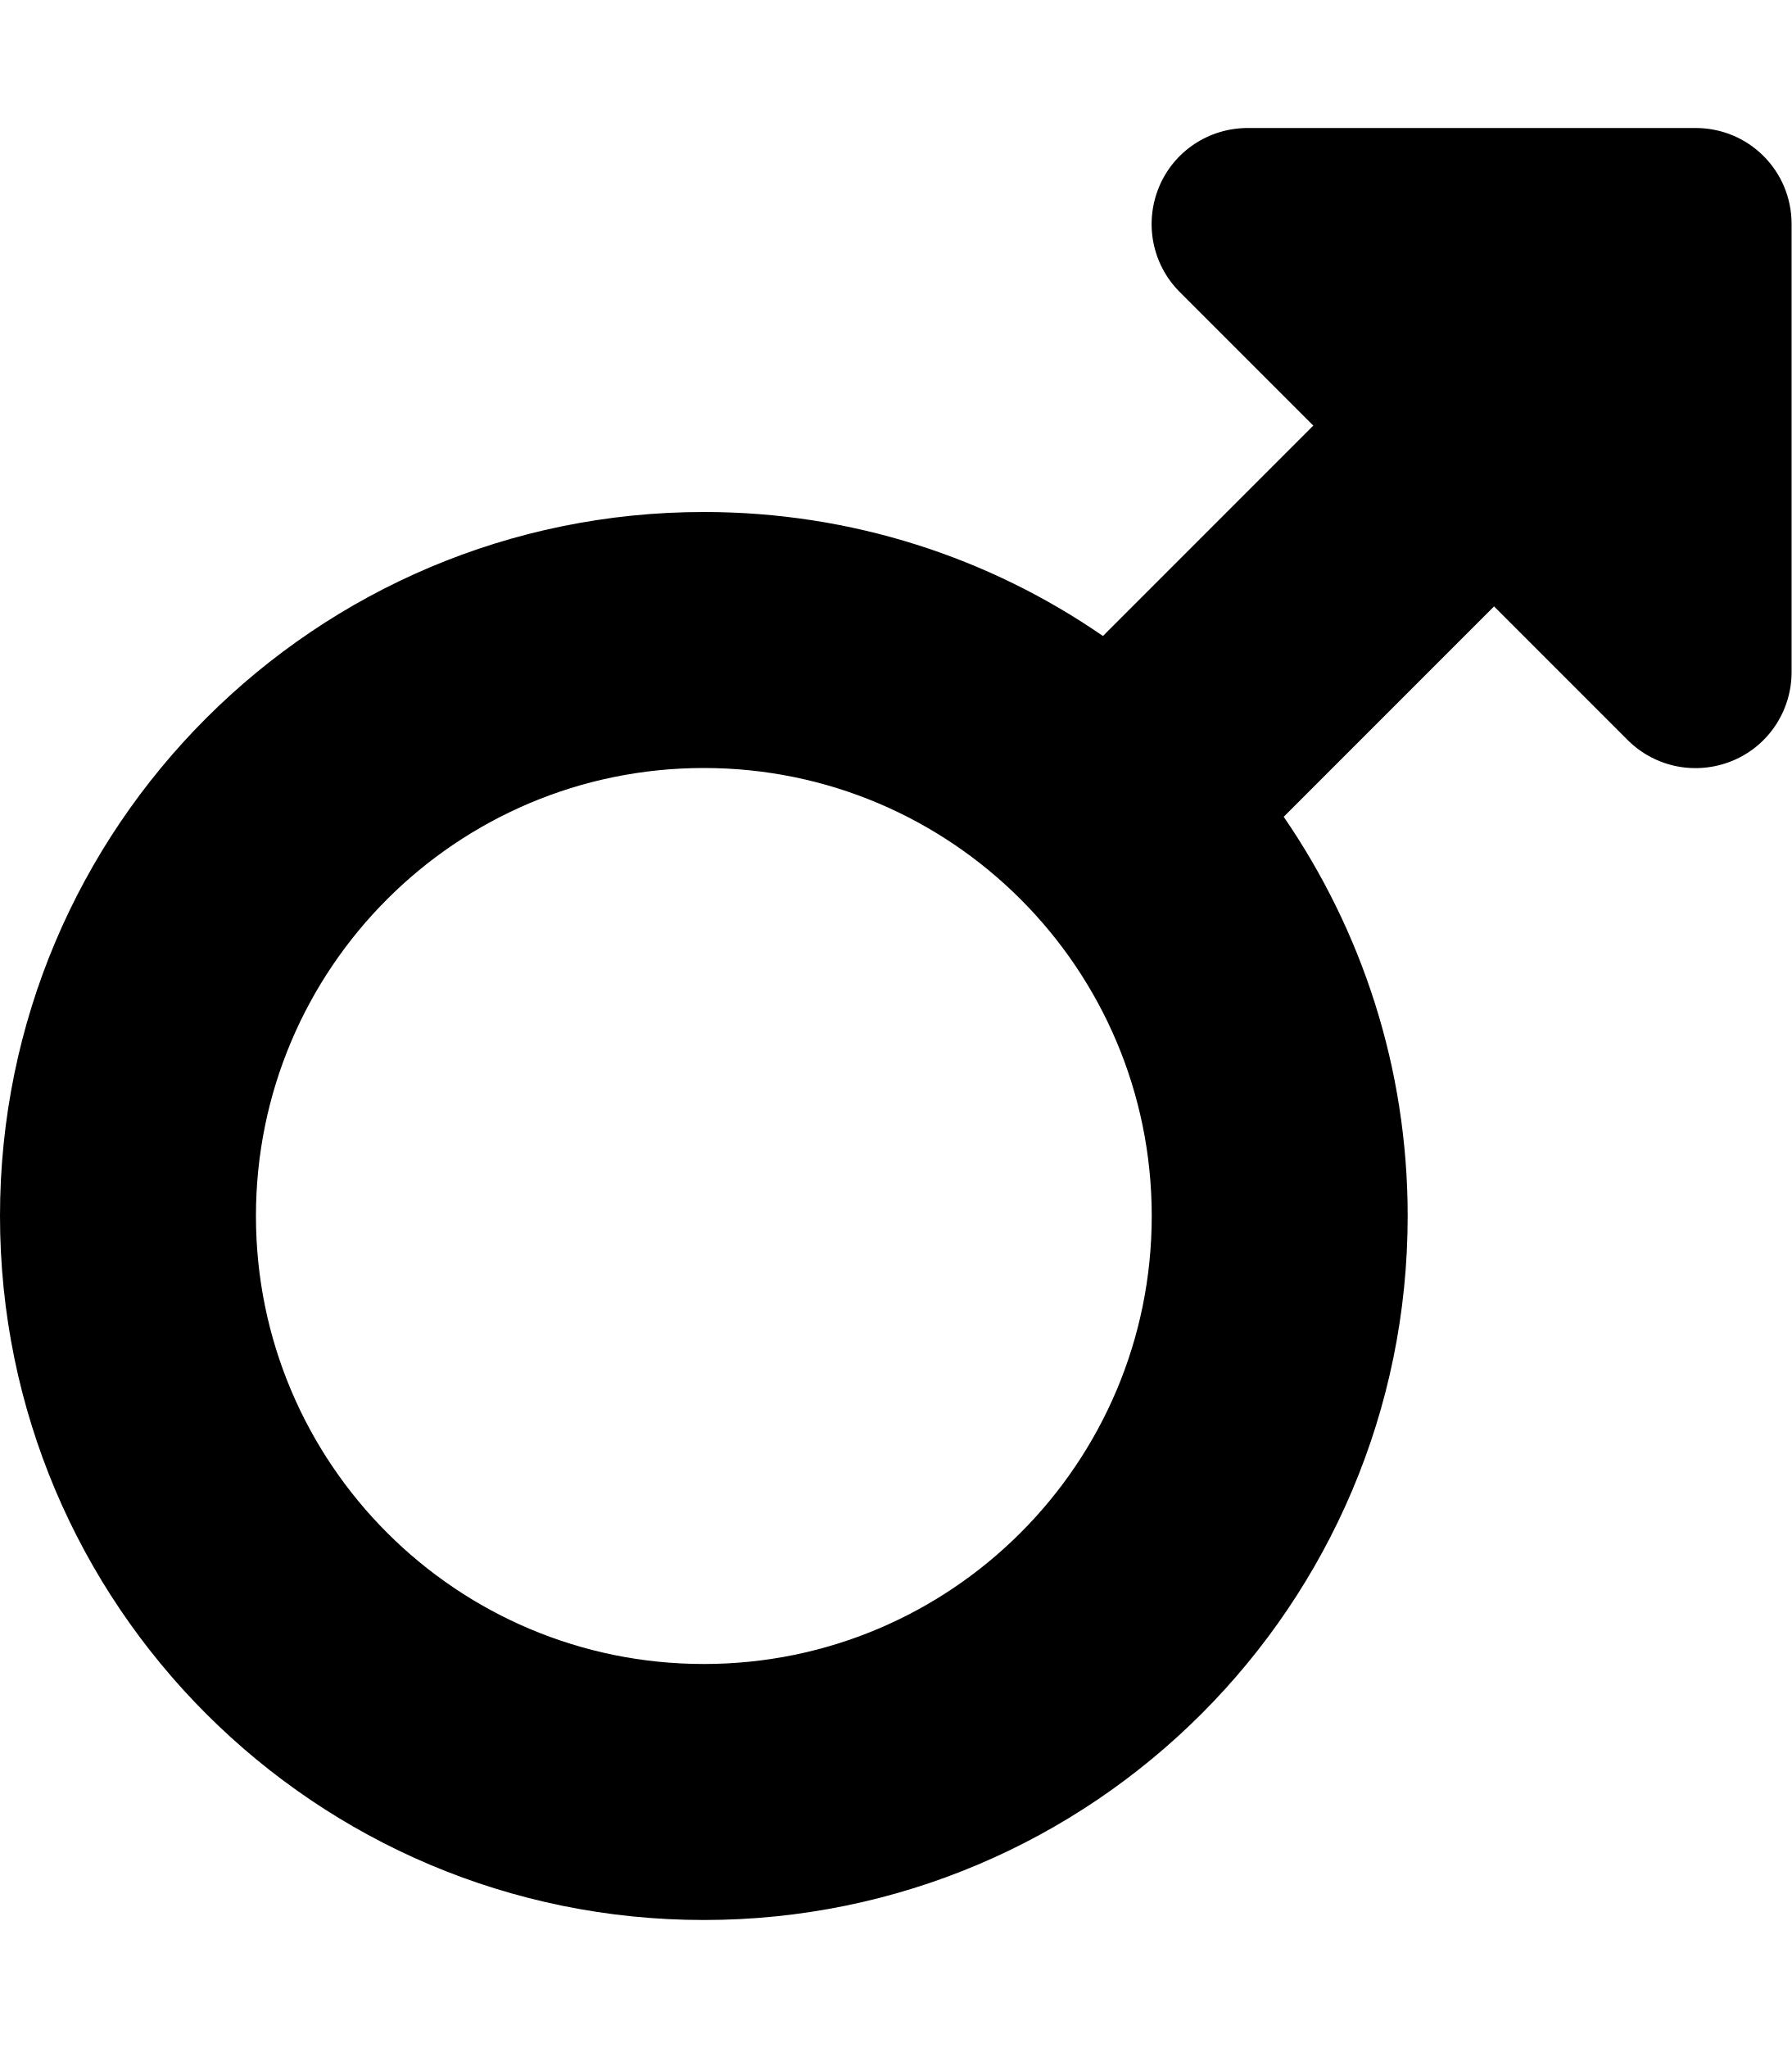
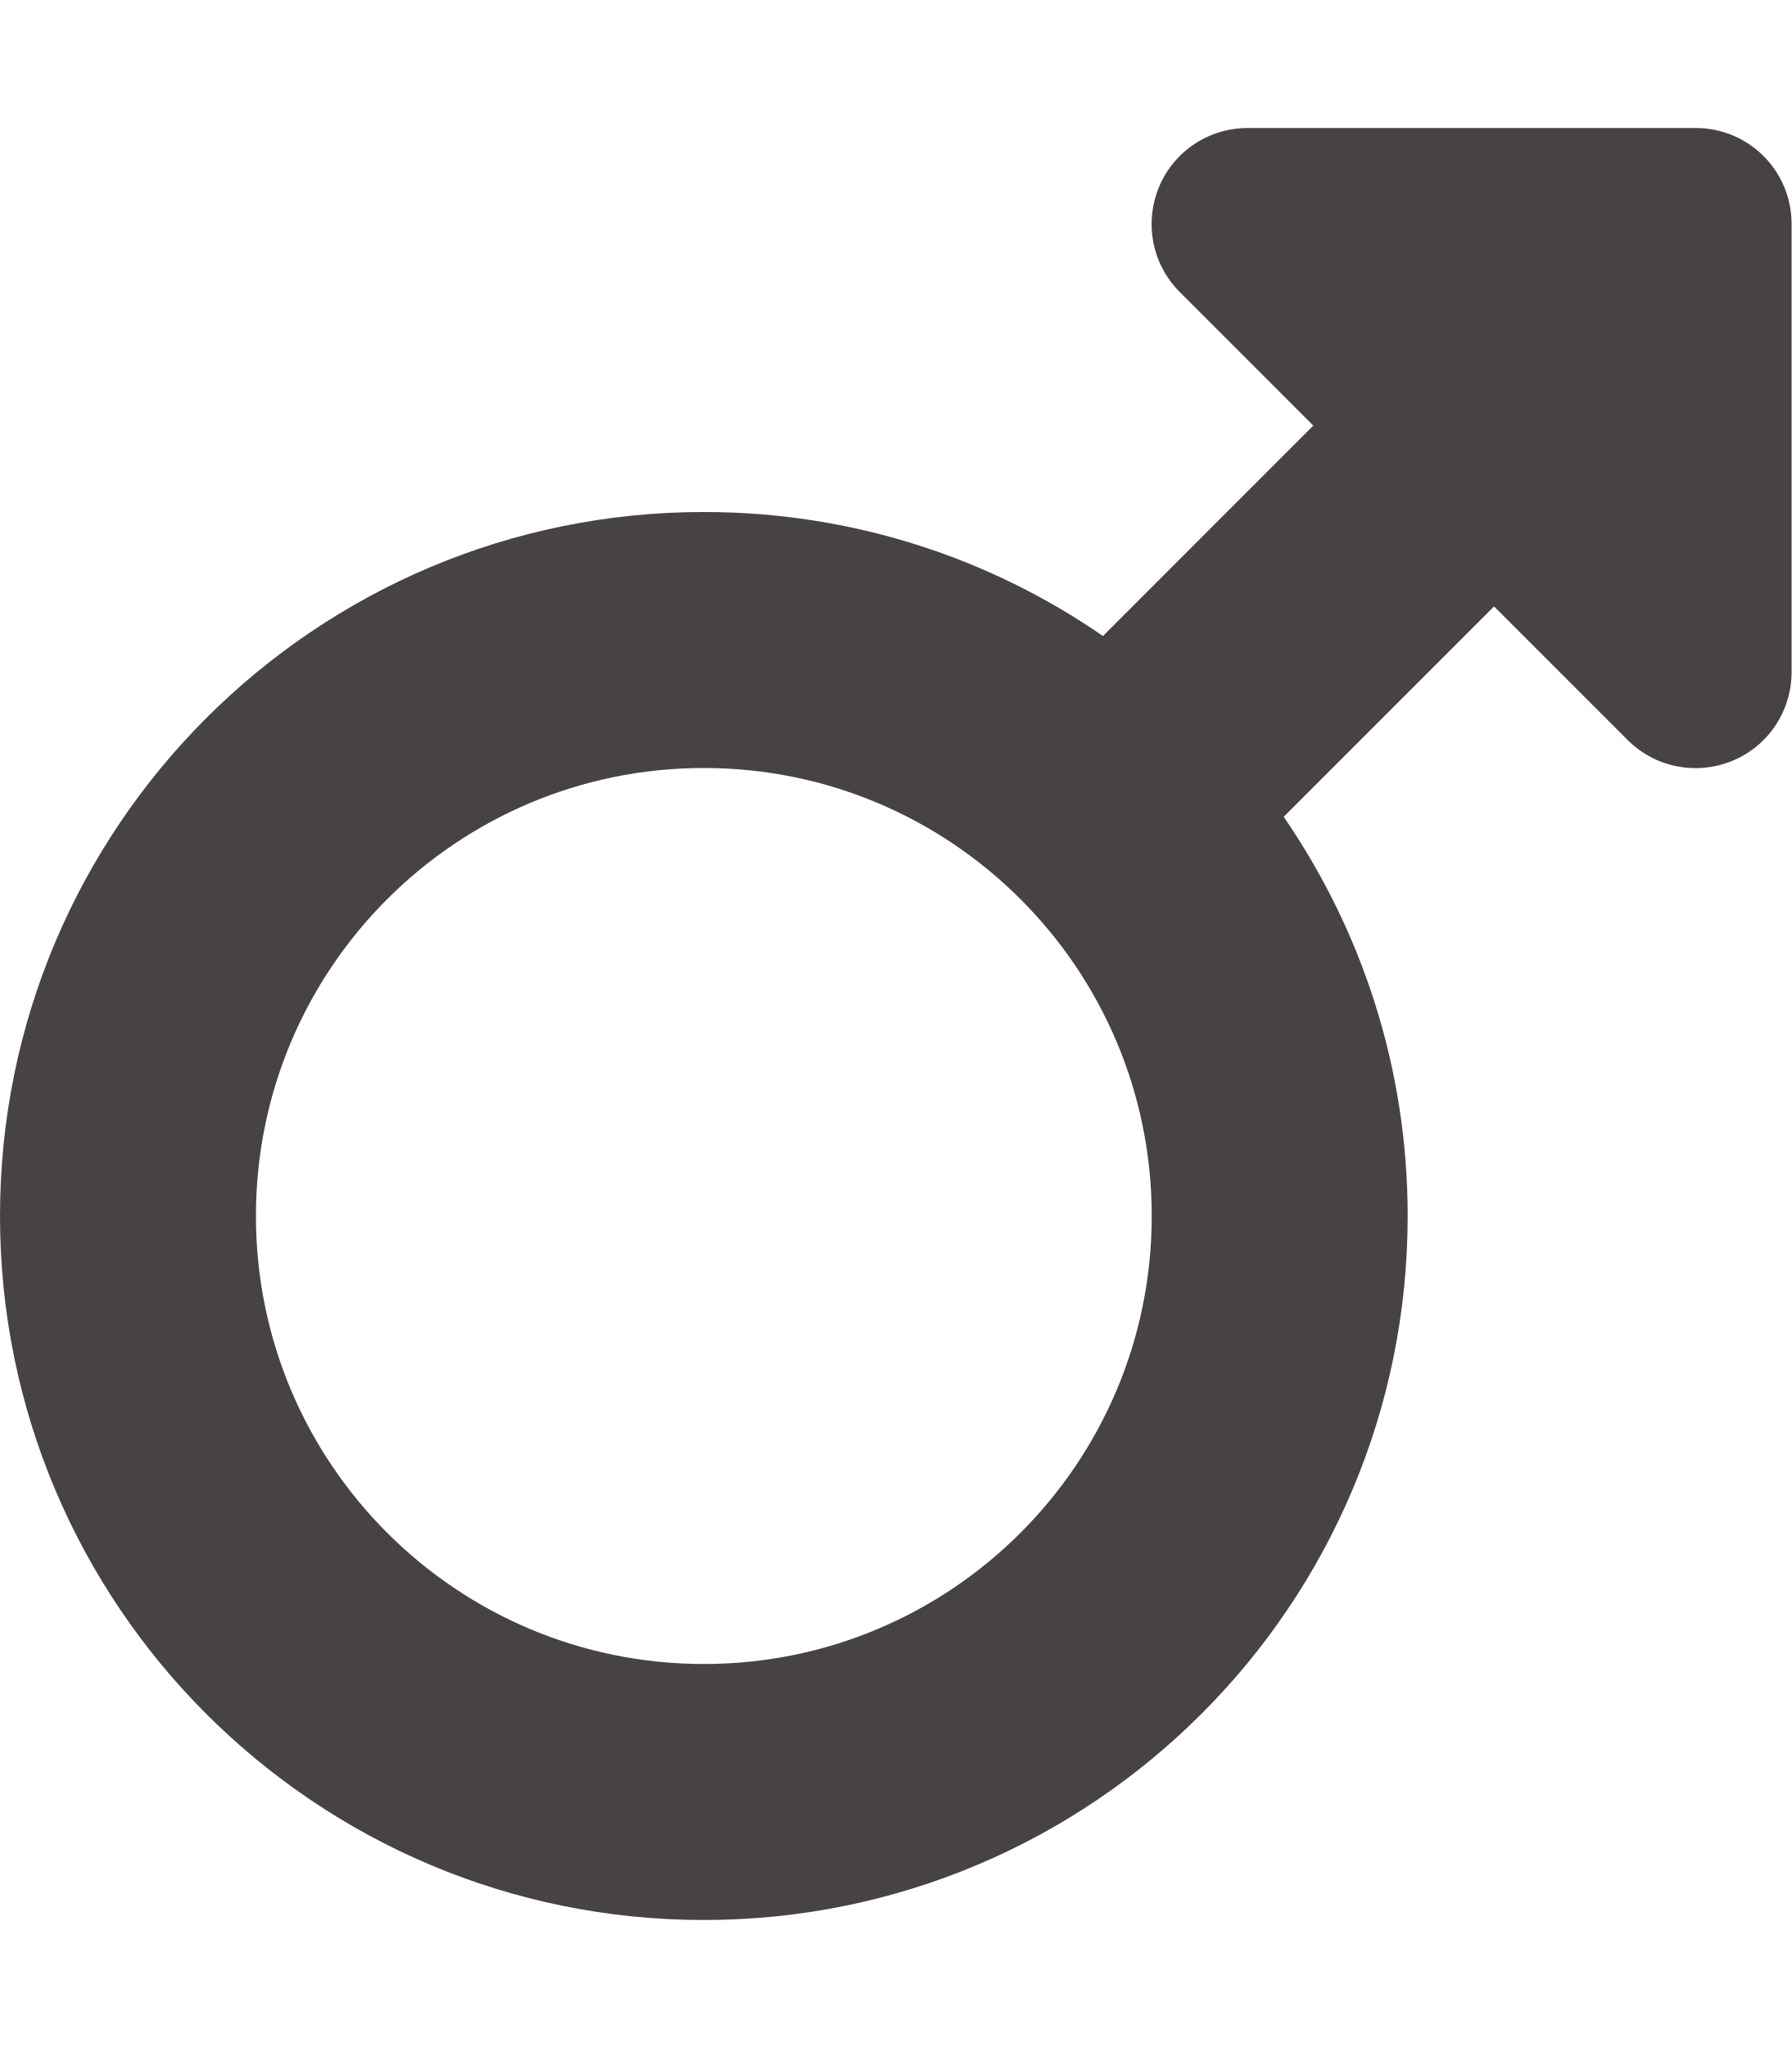
- <svg xmlns="http://www.w3.org/2000/svg" viewBox="0 0 448 512">
+ <svg xmlns="http://www.w3.org/2000/svg" viewBox="0 0 448 512" fill="#474343">
  <path d="M289.8 46.8c3.7-9 12.5-14.8 22.2-14.8H424c13.3 0 24 10.7 24 24V168c0 9.7-5.8 18.5-14.8 22.2s-19.3 1.7-26.2-5.2l-33.4-33.4L321 204.2c19.5 28.4 31 62.7 31 99.8c0 97.2-78.8 176-176 176S0 401.2 0 304s78.8-176 176-176c37 0 71.4 11.4 99.8 31l52.6-52.6L295 73c-6.9-6.9-8.9-17.2-5.2-26.2zM400 80l0 0h0v0zM176 416a112 112 0 1 0 0-224 112 112 0 1 0 0 224z" />
</svg>
